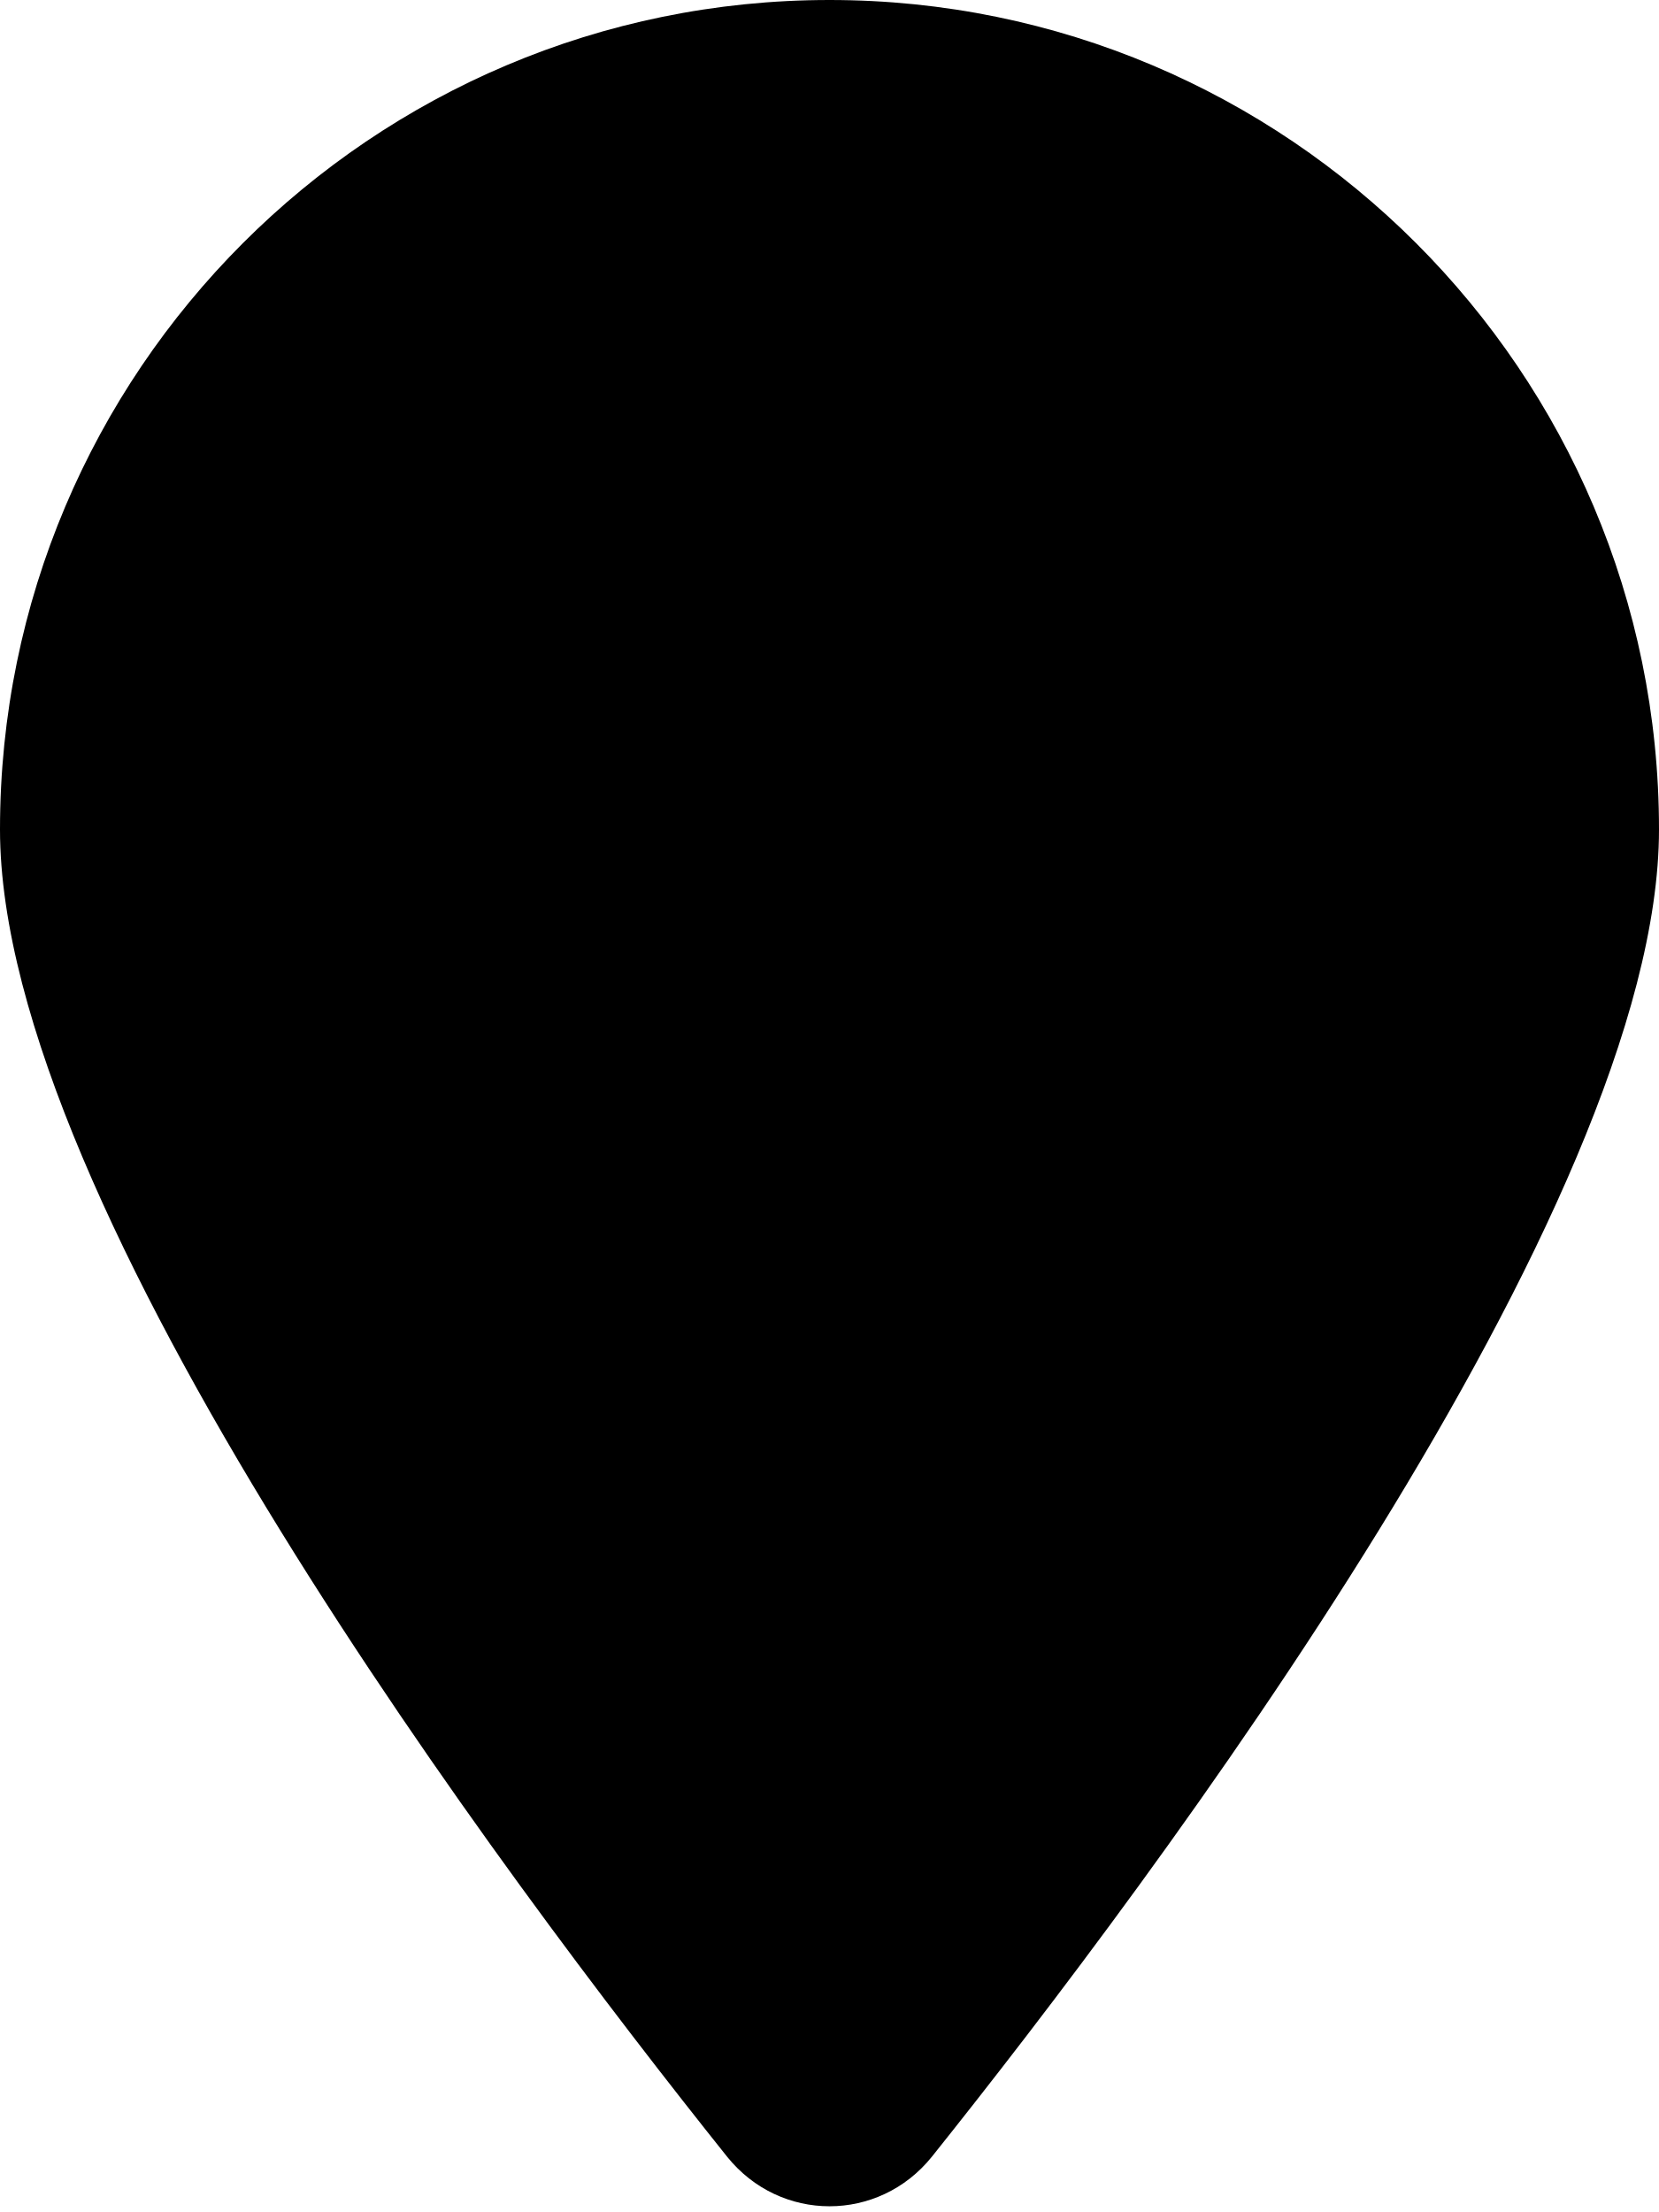
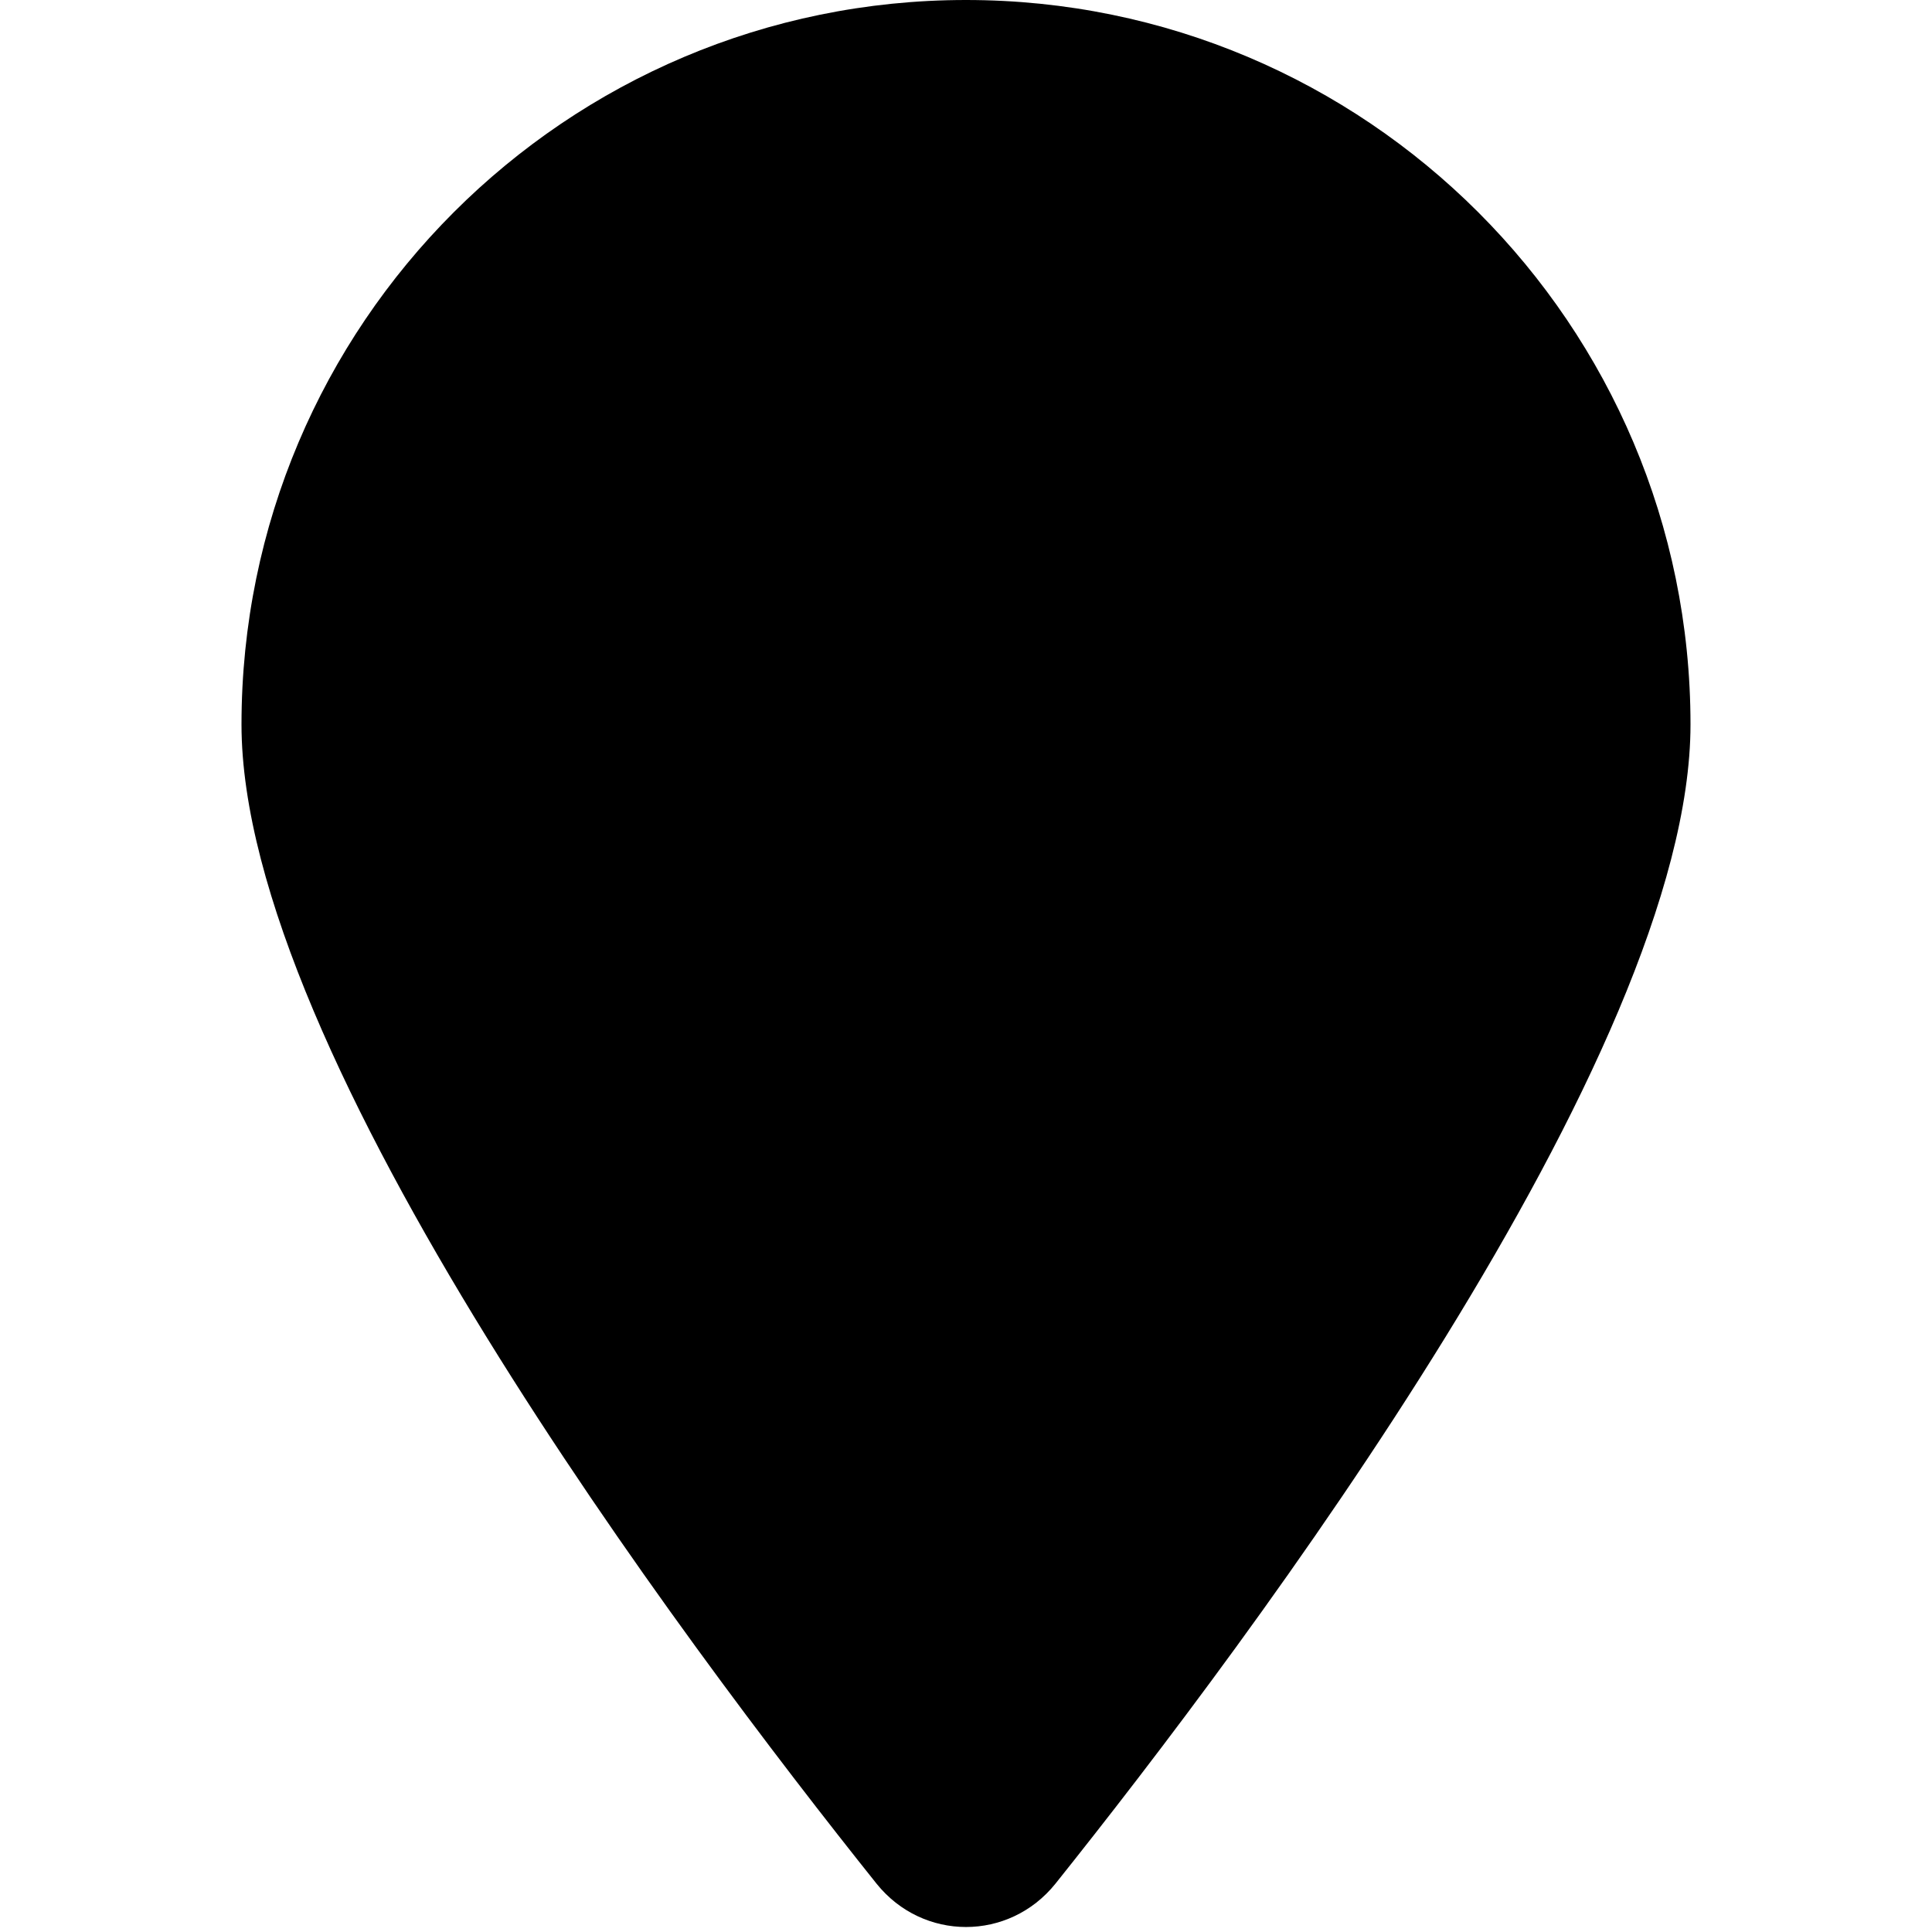
- <svg xmlns="http://www.w3.org/2000/svg" viewBox="0 0 384 512">
+ <svg xmlns="http://www.w3.org/2000/svg" viewBox="0 0 384 512" width="64" height="64">
  <path d="M384 192c0 87.4-117 243-168.3 307.2c-12.3 15.3-35.1 15.3-47.4 0C117 435 0 279.4 0 192C0 86 86 0 192 0S384 86 384 192z" />
</svg>
